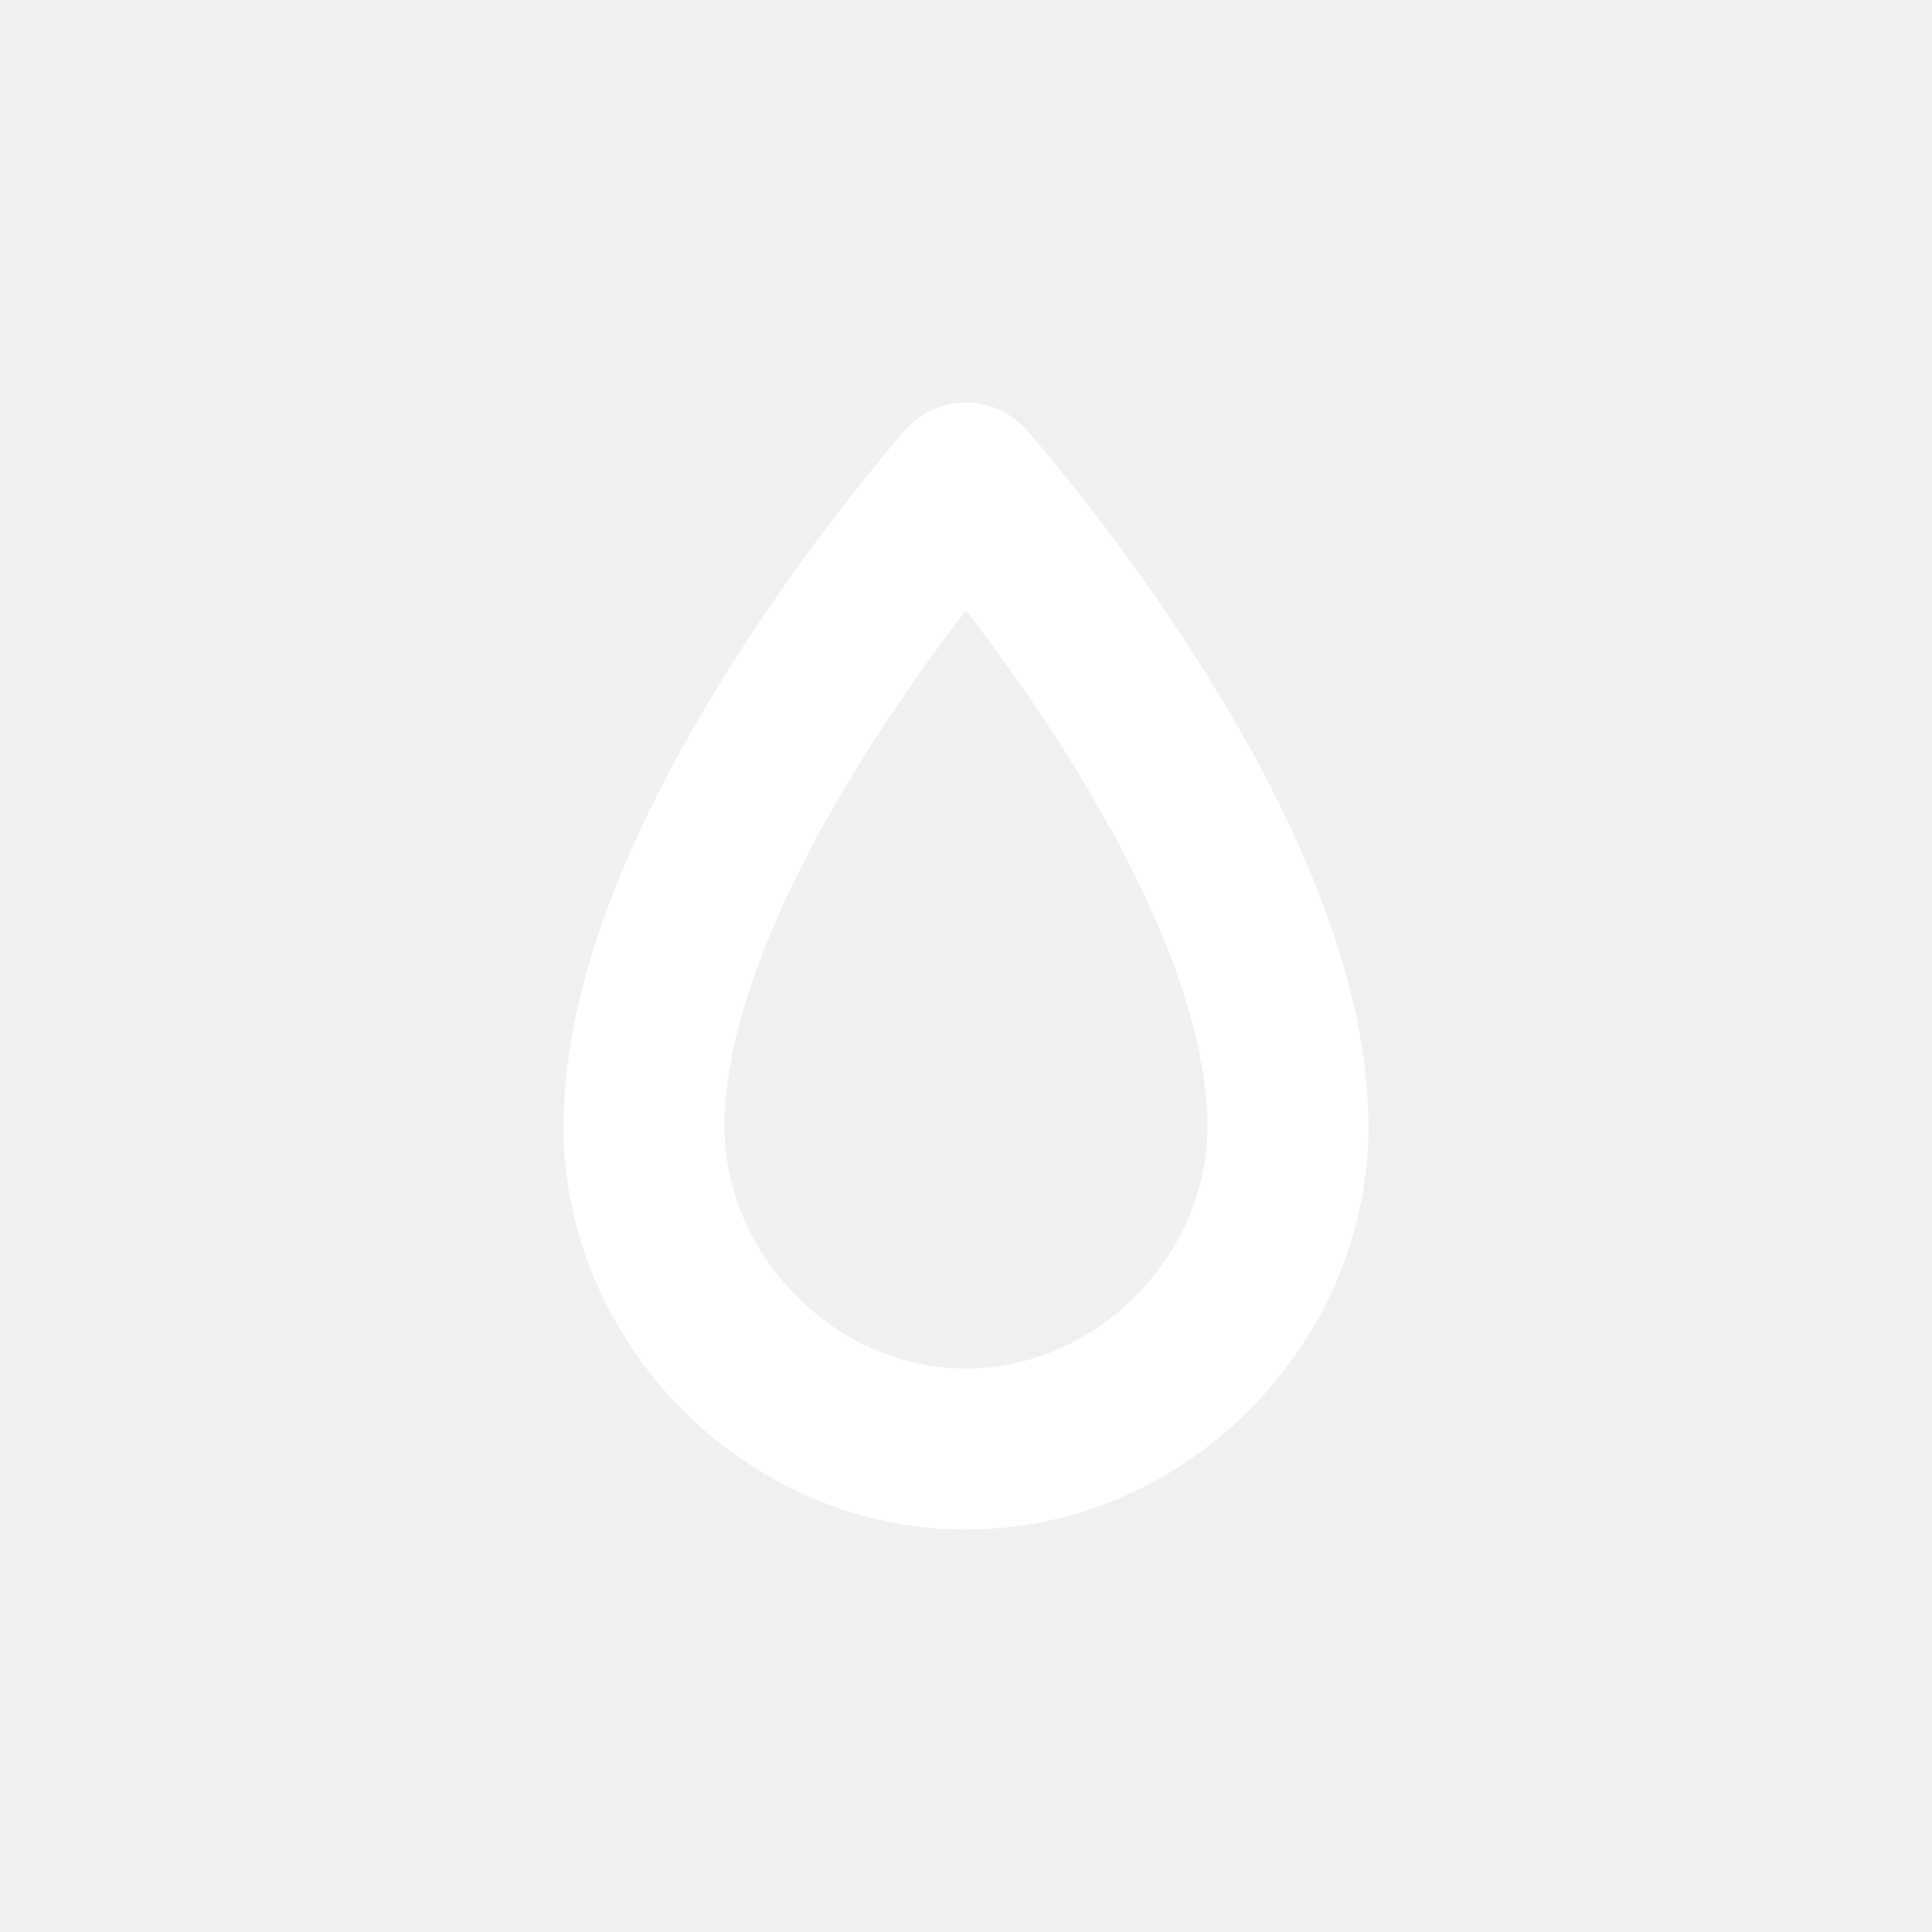
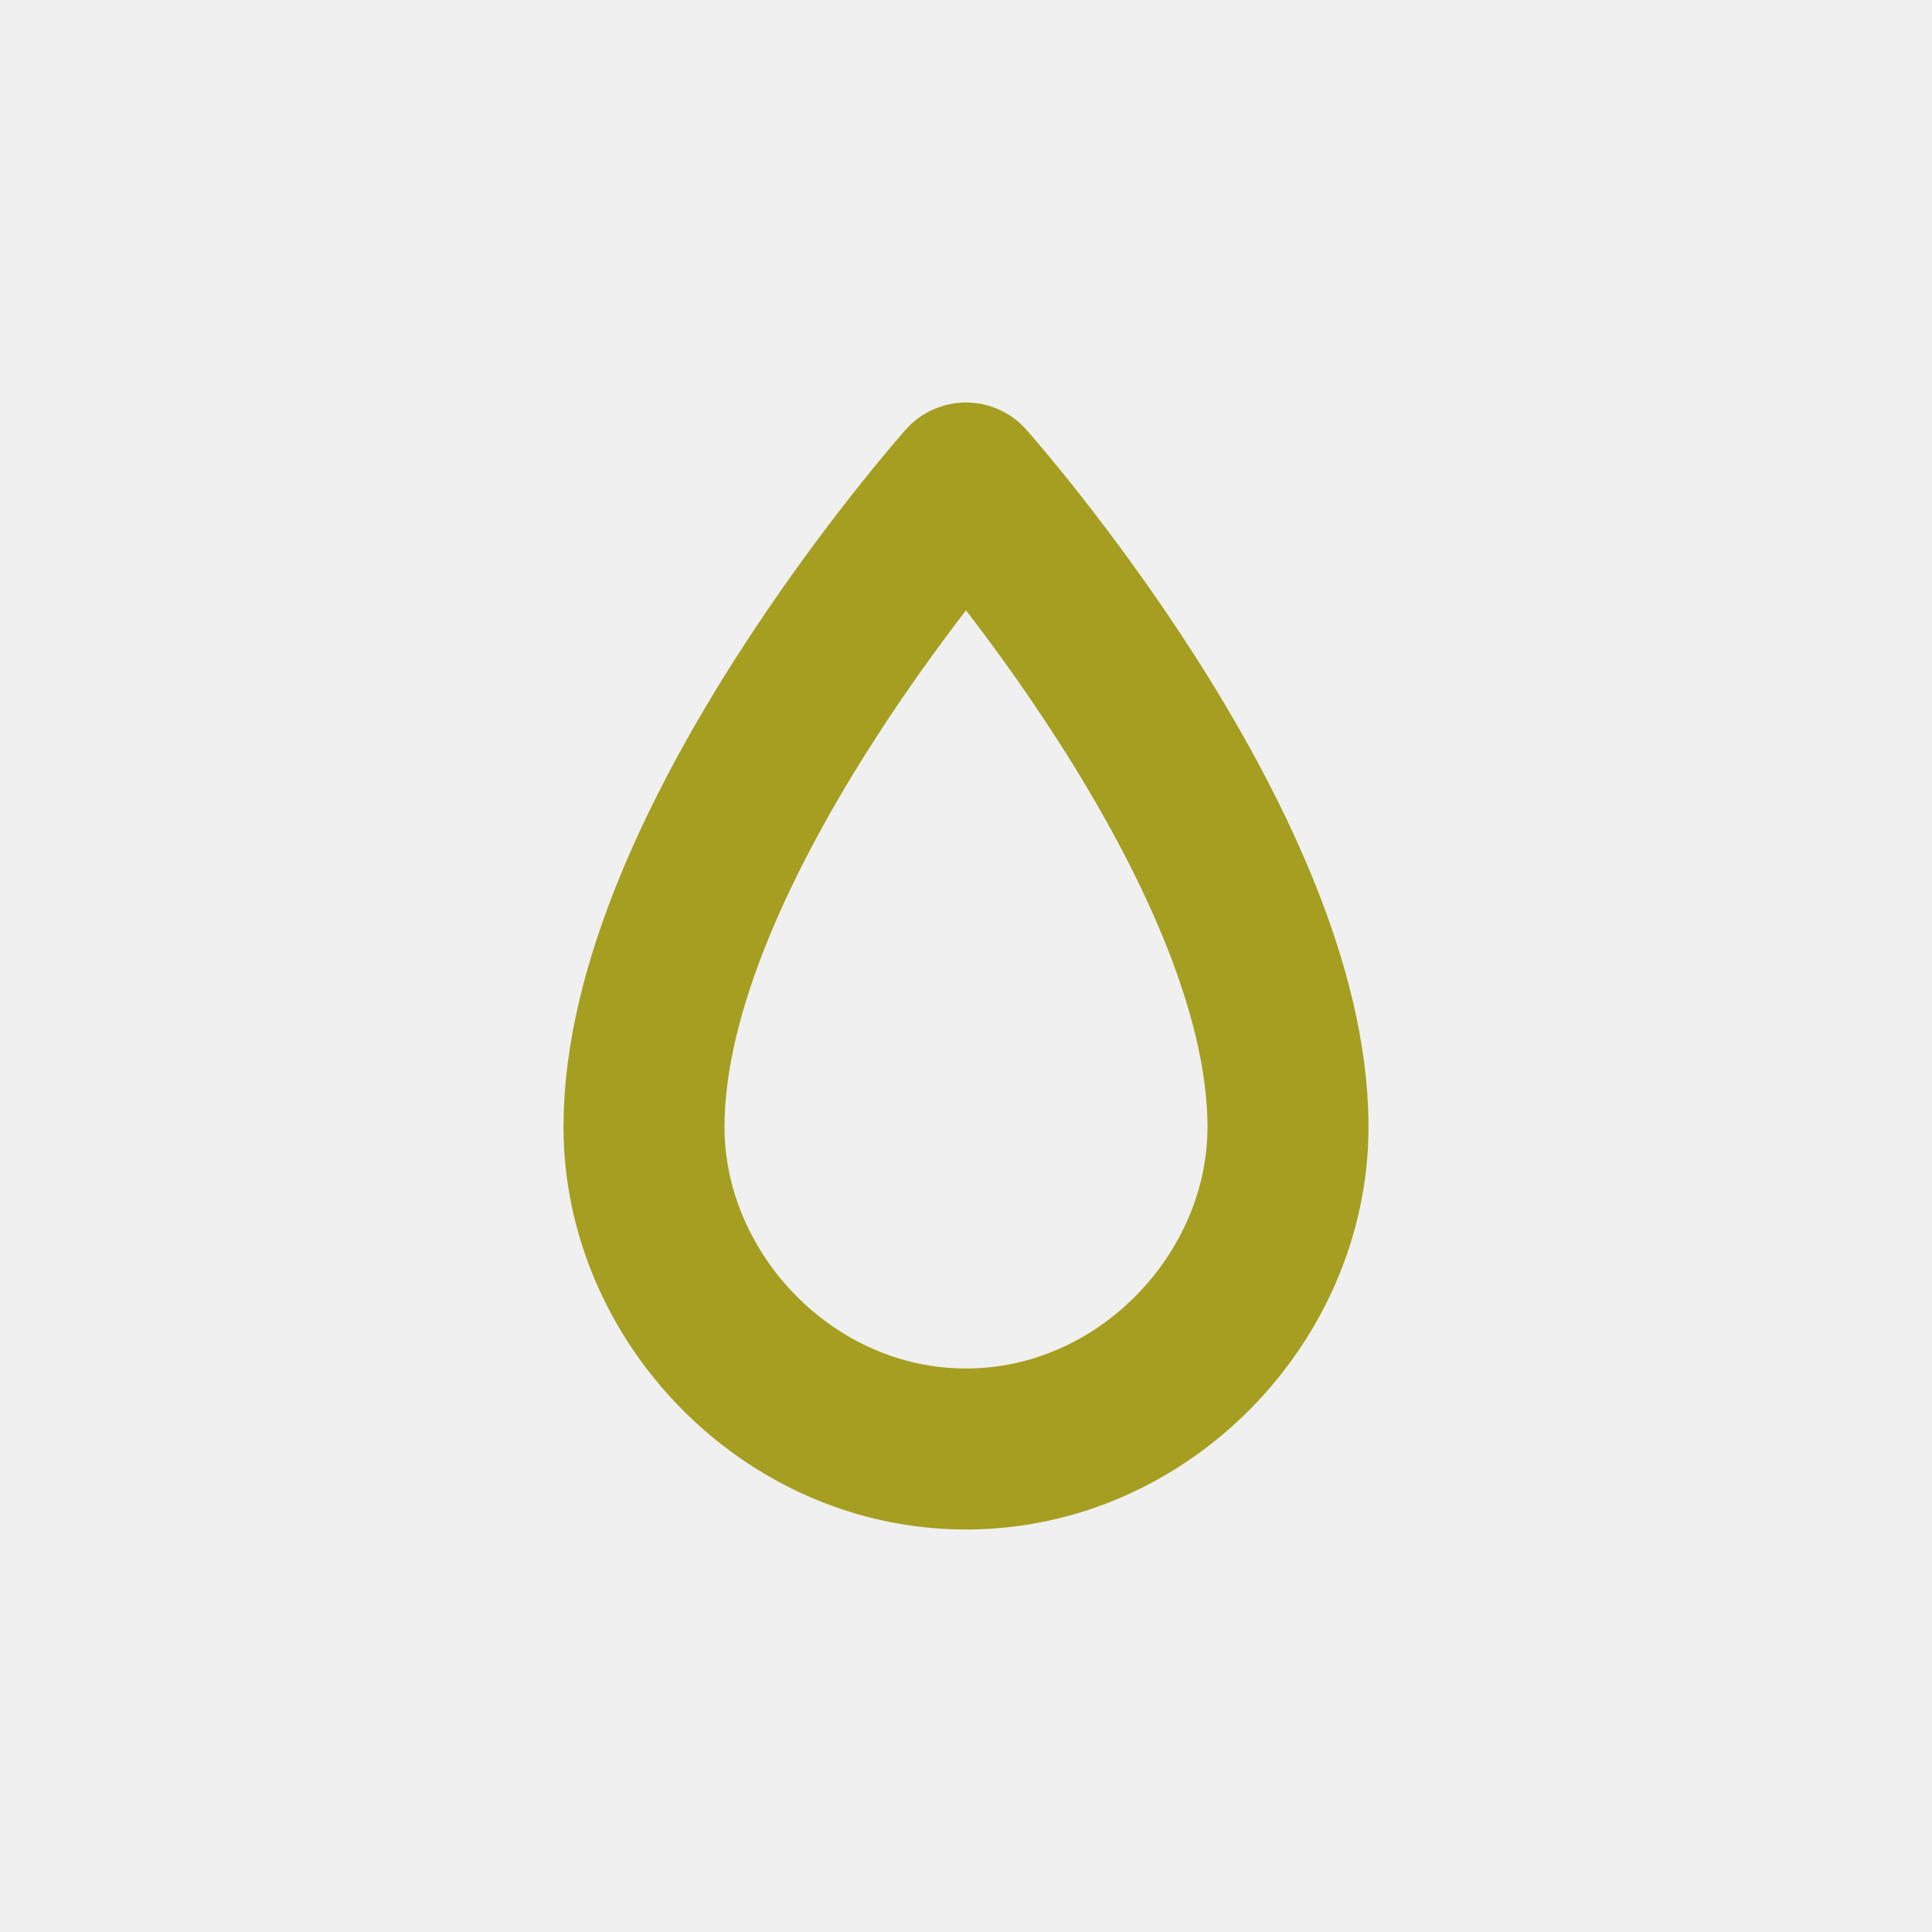
<svg xmlns="http://www.w3.org/2000/svg" width="24" height="24" viewBox="0 0 24 24" fill="none">
-   <path d="M16 14C16 16.113 14.209 18 12 18C9.791 18 8 16.113 8 14C8 10.493 12 6 12 6C12 6 16 10.493 16 14Z" stroke="white" stroke-width="2" stroke-linejoin="round" />
+   <path d="M16 14C16 16.113 14.209 18 12 18C9.791 18 8 16.113 8 14C8 10.493 12 6 12 6C12 6 16 10.493 16 14Z" stroke="#a59e20" stroke-width="2" stroke-linejoin="round" />
</svg>
